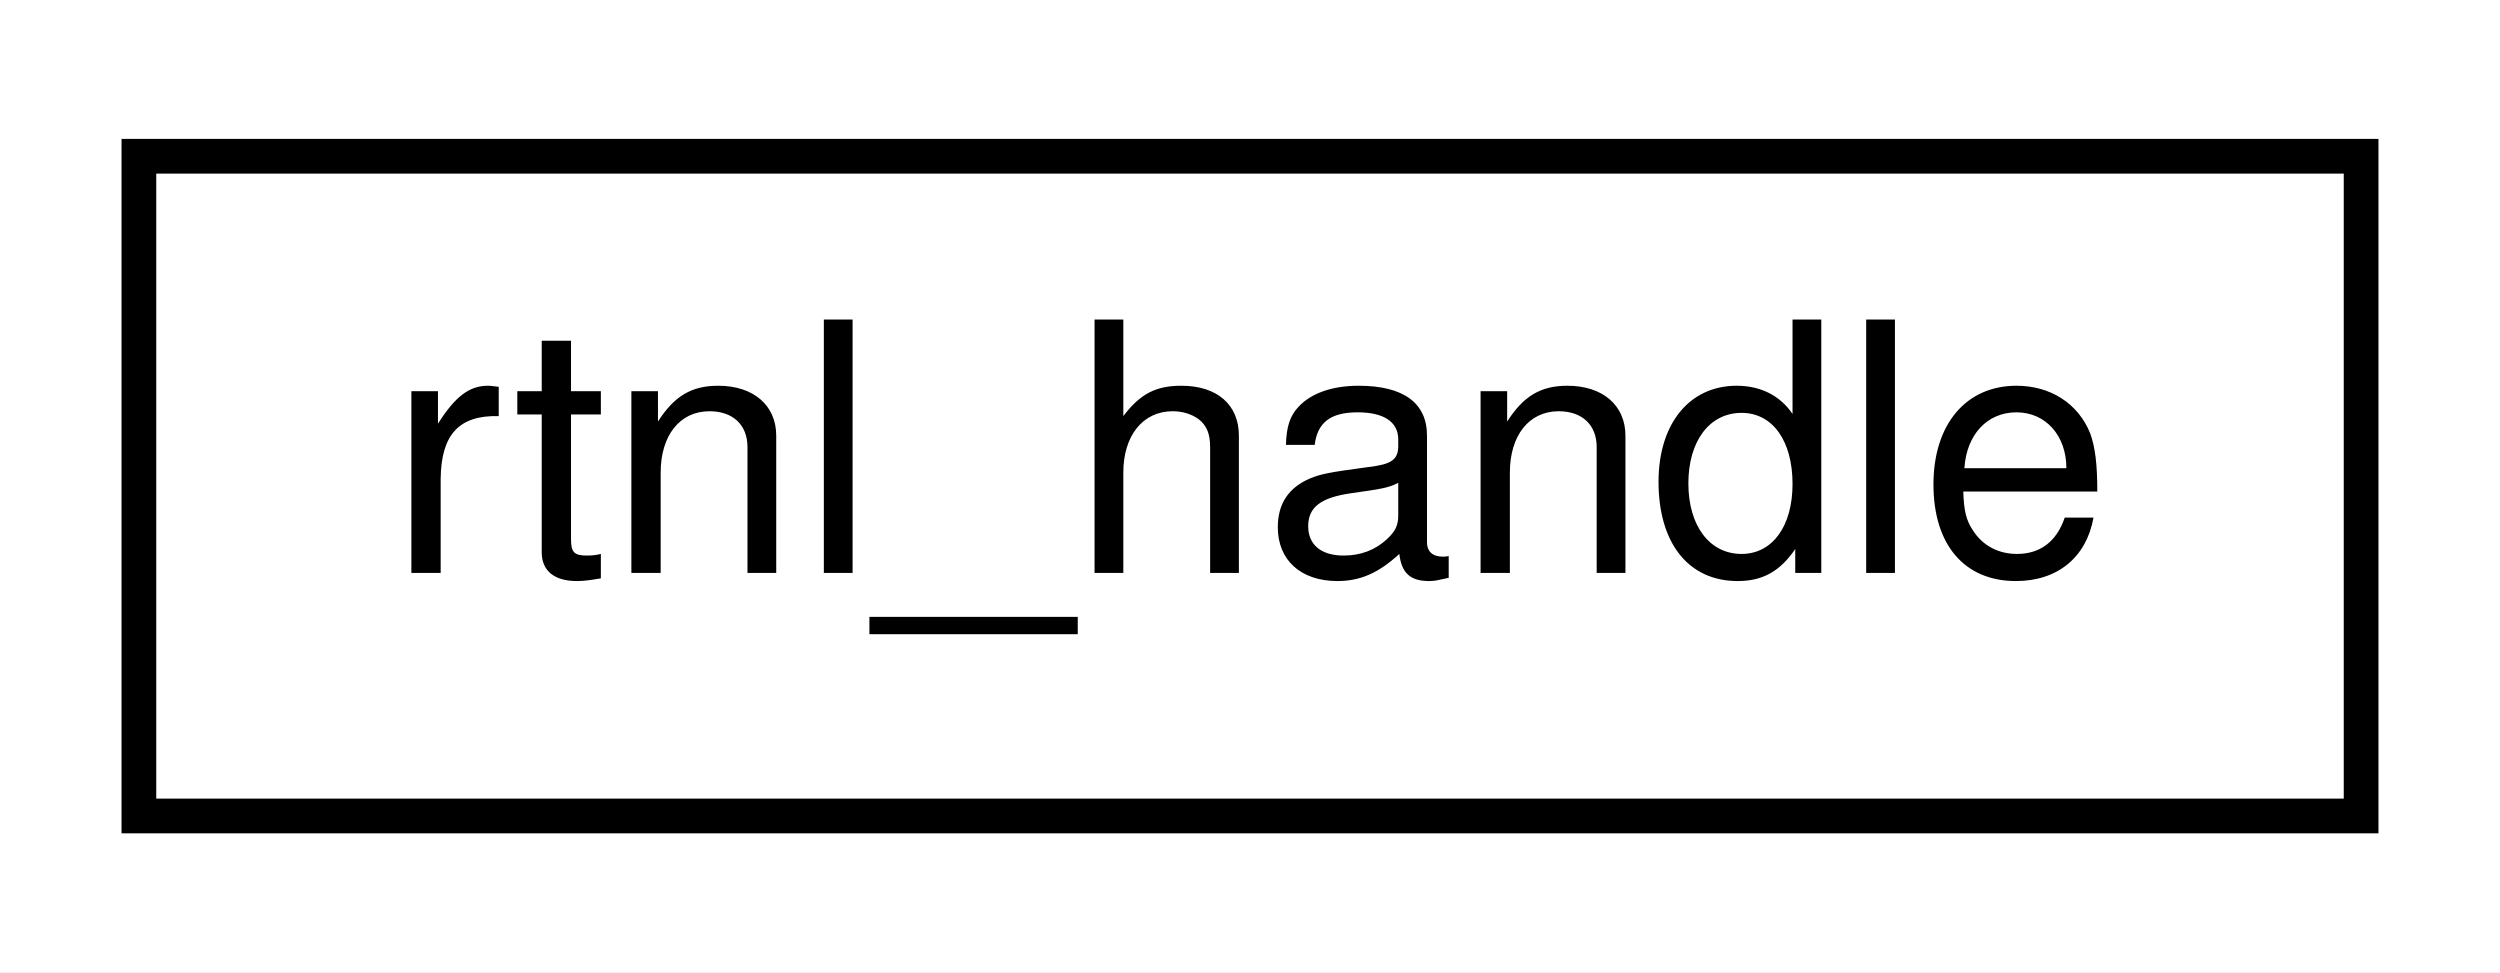
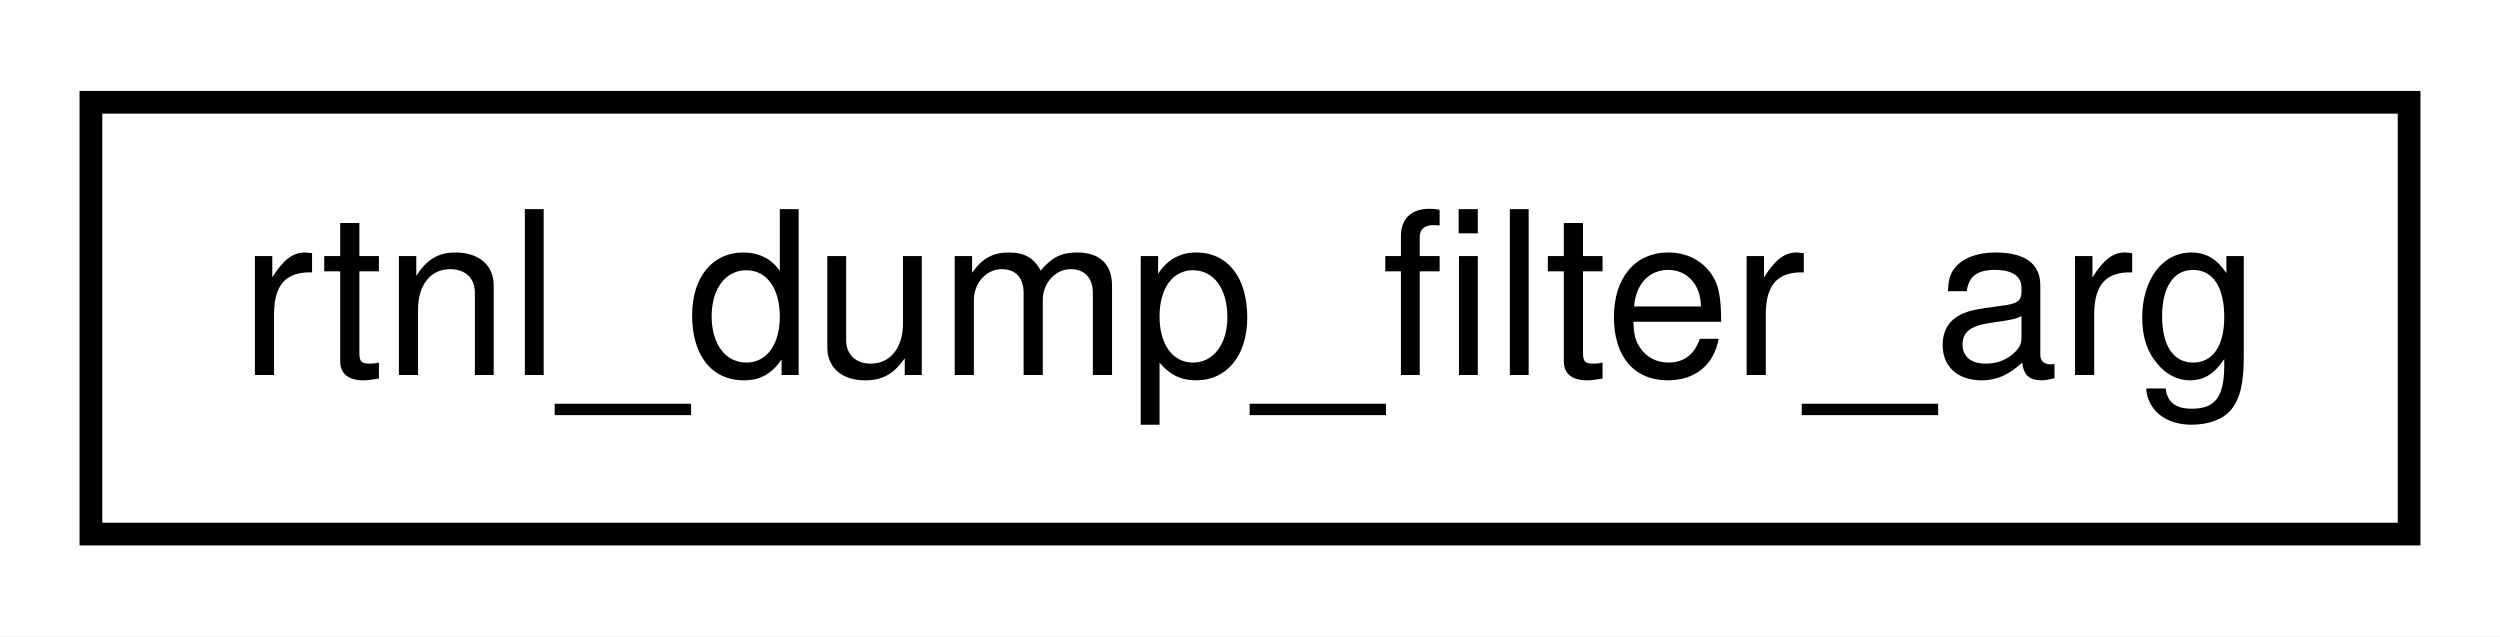
- <svg xmlns="http://www.w3.org/2000/svg" xmlns:xlink="http://www.w3.org/1999/xlink" width="72pt" height="28pt" viewBox="0.00 0.00 72.00 28.00">
+ <svg xmlns="http://www.w3.org/2000/svg" xmlns:xlink="http://www.w3.org/1999/xlink" width="110pt" height="28pt" viewBox="0.00 0.00 110.00 28.00">
  <g id="graph0" class="graph" transform="scale(1 1) rotate(0) translate(4 24)">
-     <polygon fill="white" stroke="none" points="-4,4 -4,-24 68,-24 68,4 -4,4" />
+     <polygon fill="white" stroke="none" points="-4,4 -4,-24 106,-24 106,4 -4,4" />
    <g id="node1" class="node">
      <g id="a_node1">
-         <a xlink:href="structrtnl__handle.html" target="_top" xlink:title="rtnl_handle">
-           <polygon fill="white" stroke="black" points="0,-0.5 0,-19.5 64,-19.5 64,-0.5 0,-0.5" />
-           <text text-anchor="middle" x="32" y="-7.5" font-family="Helvetica,sans-Serif" font-size="10.00">rtnl_handle</text>
+         <a xlink:href="structrtnl__dump__filter__arg.html" target="_top" xlink:title="rtnl_dump_filter_arg">
+           <polygon fill="white" stroke="black" points="-7.10543e-15,-0.5 -7.10543e-15,-19.5 102,-19.5 102,-0.5 -7.10543e-15,-0.5" />
+           <text text-anchor="middle" x="51" y="-7.5" font-family="Helvetica,sans-Serif" font-size="10.00">rtnl_dump_filter_arg</text>
        </a>
      </g>
    </g>
  </g>
</svg>
